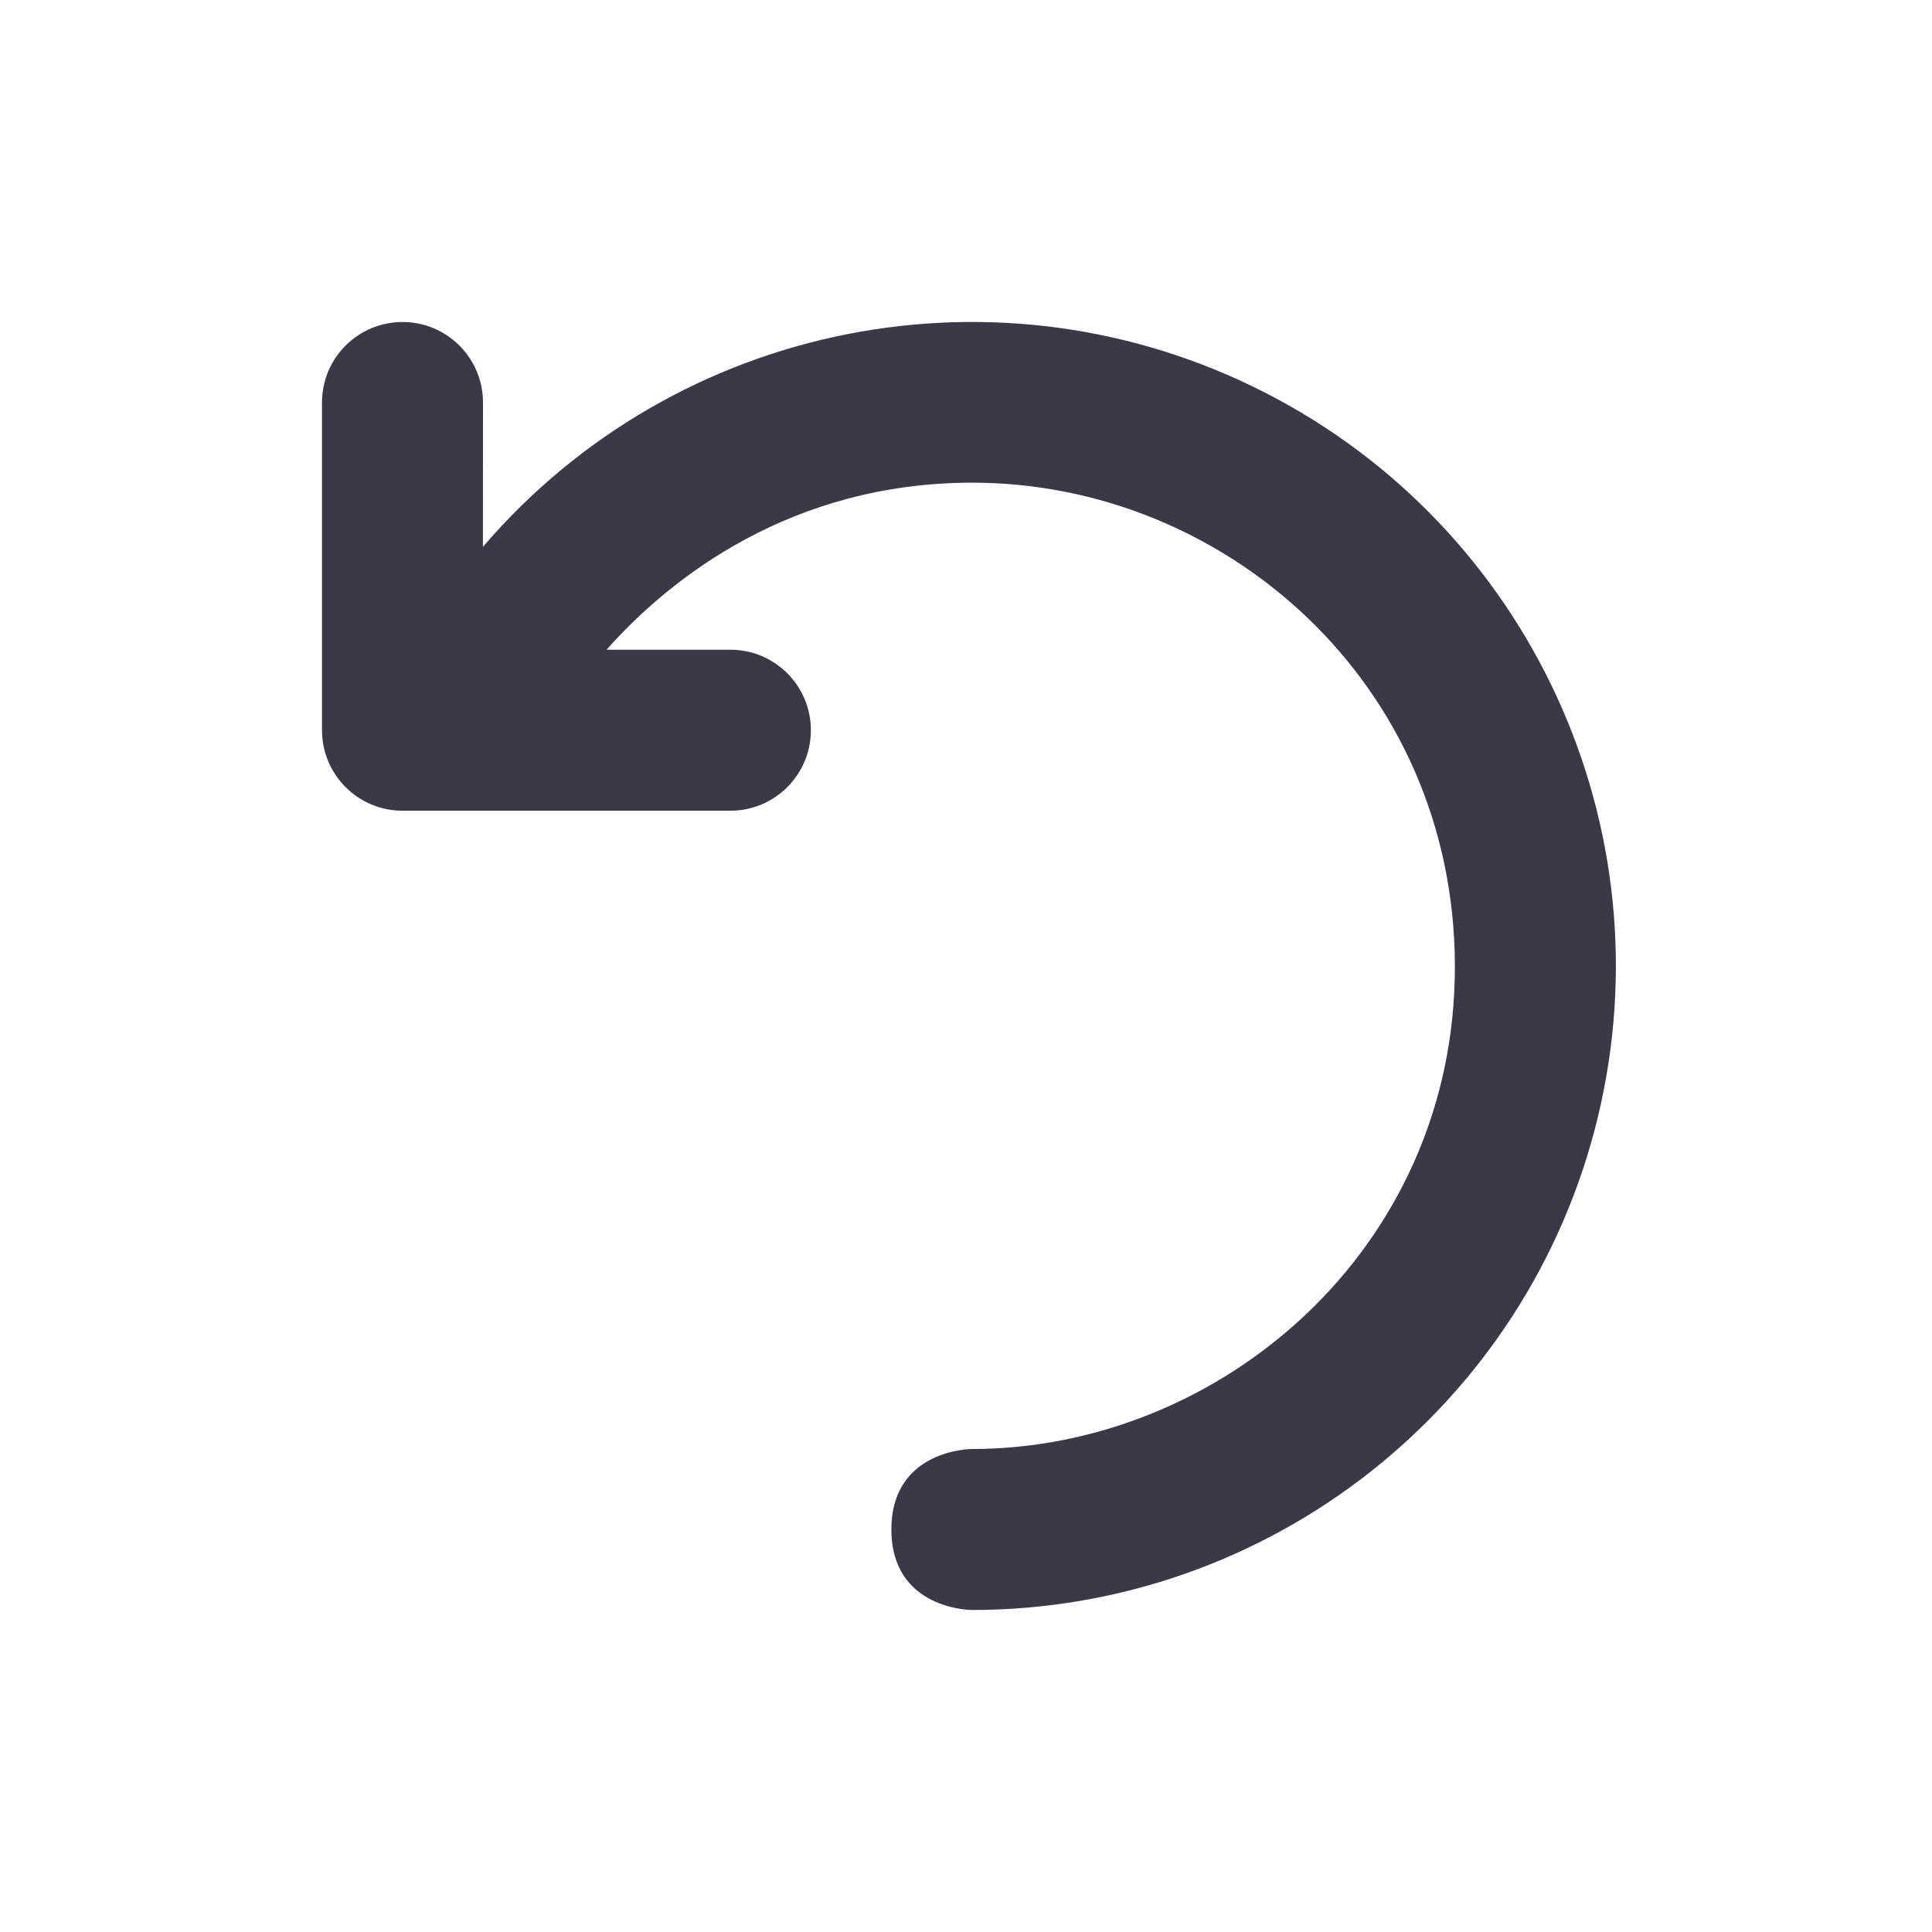
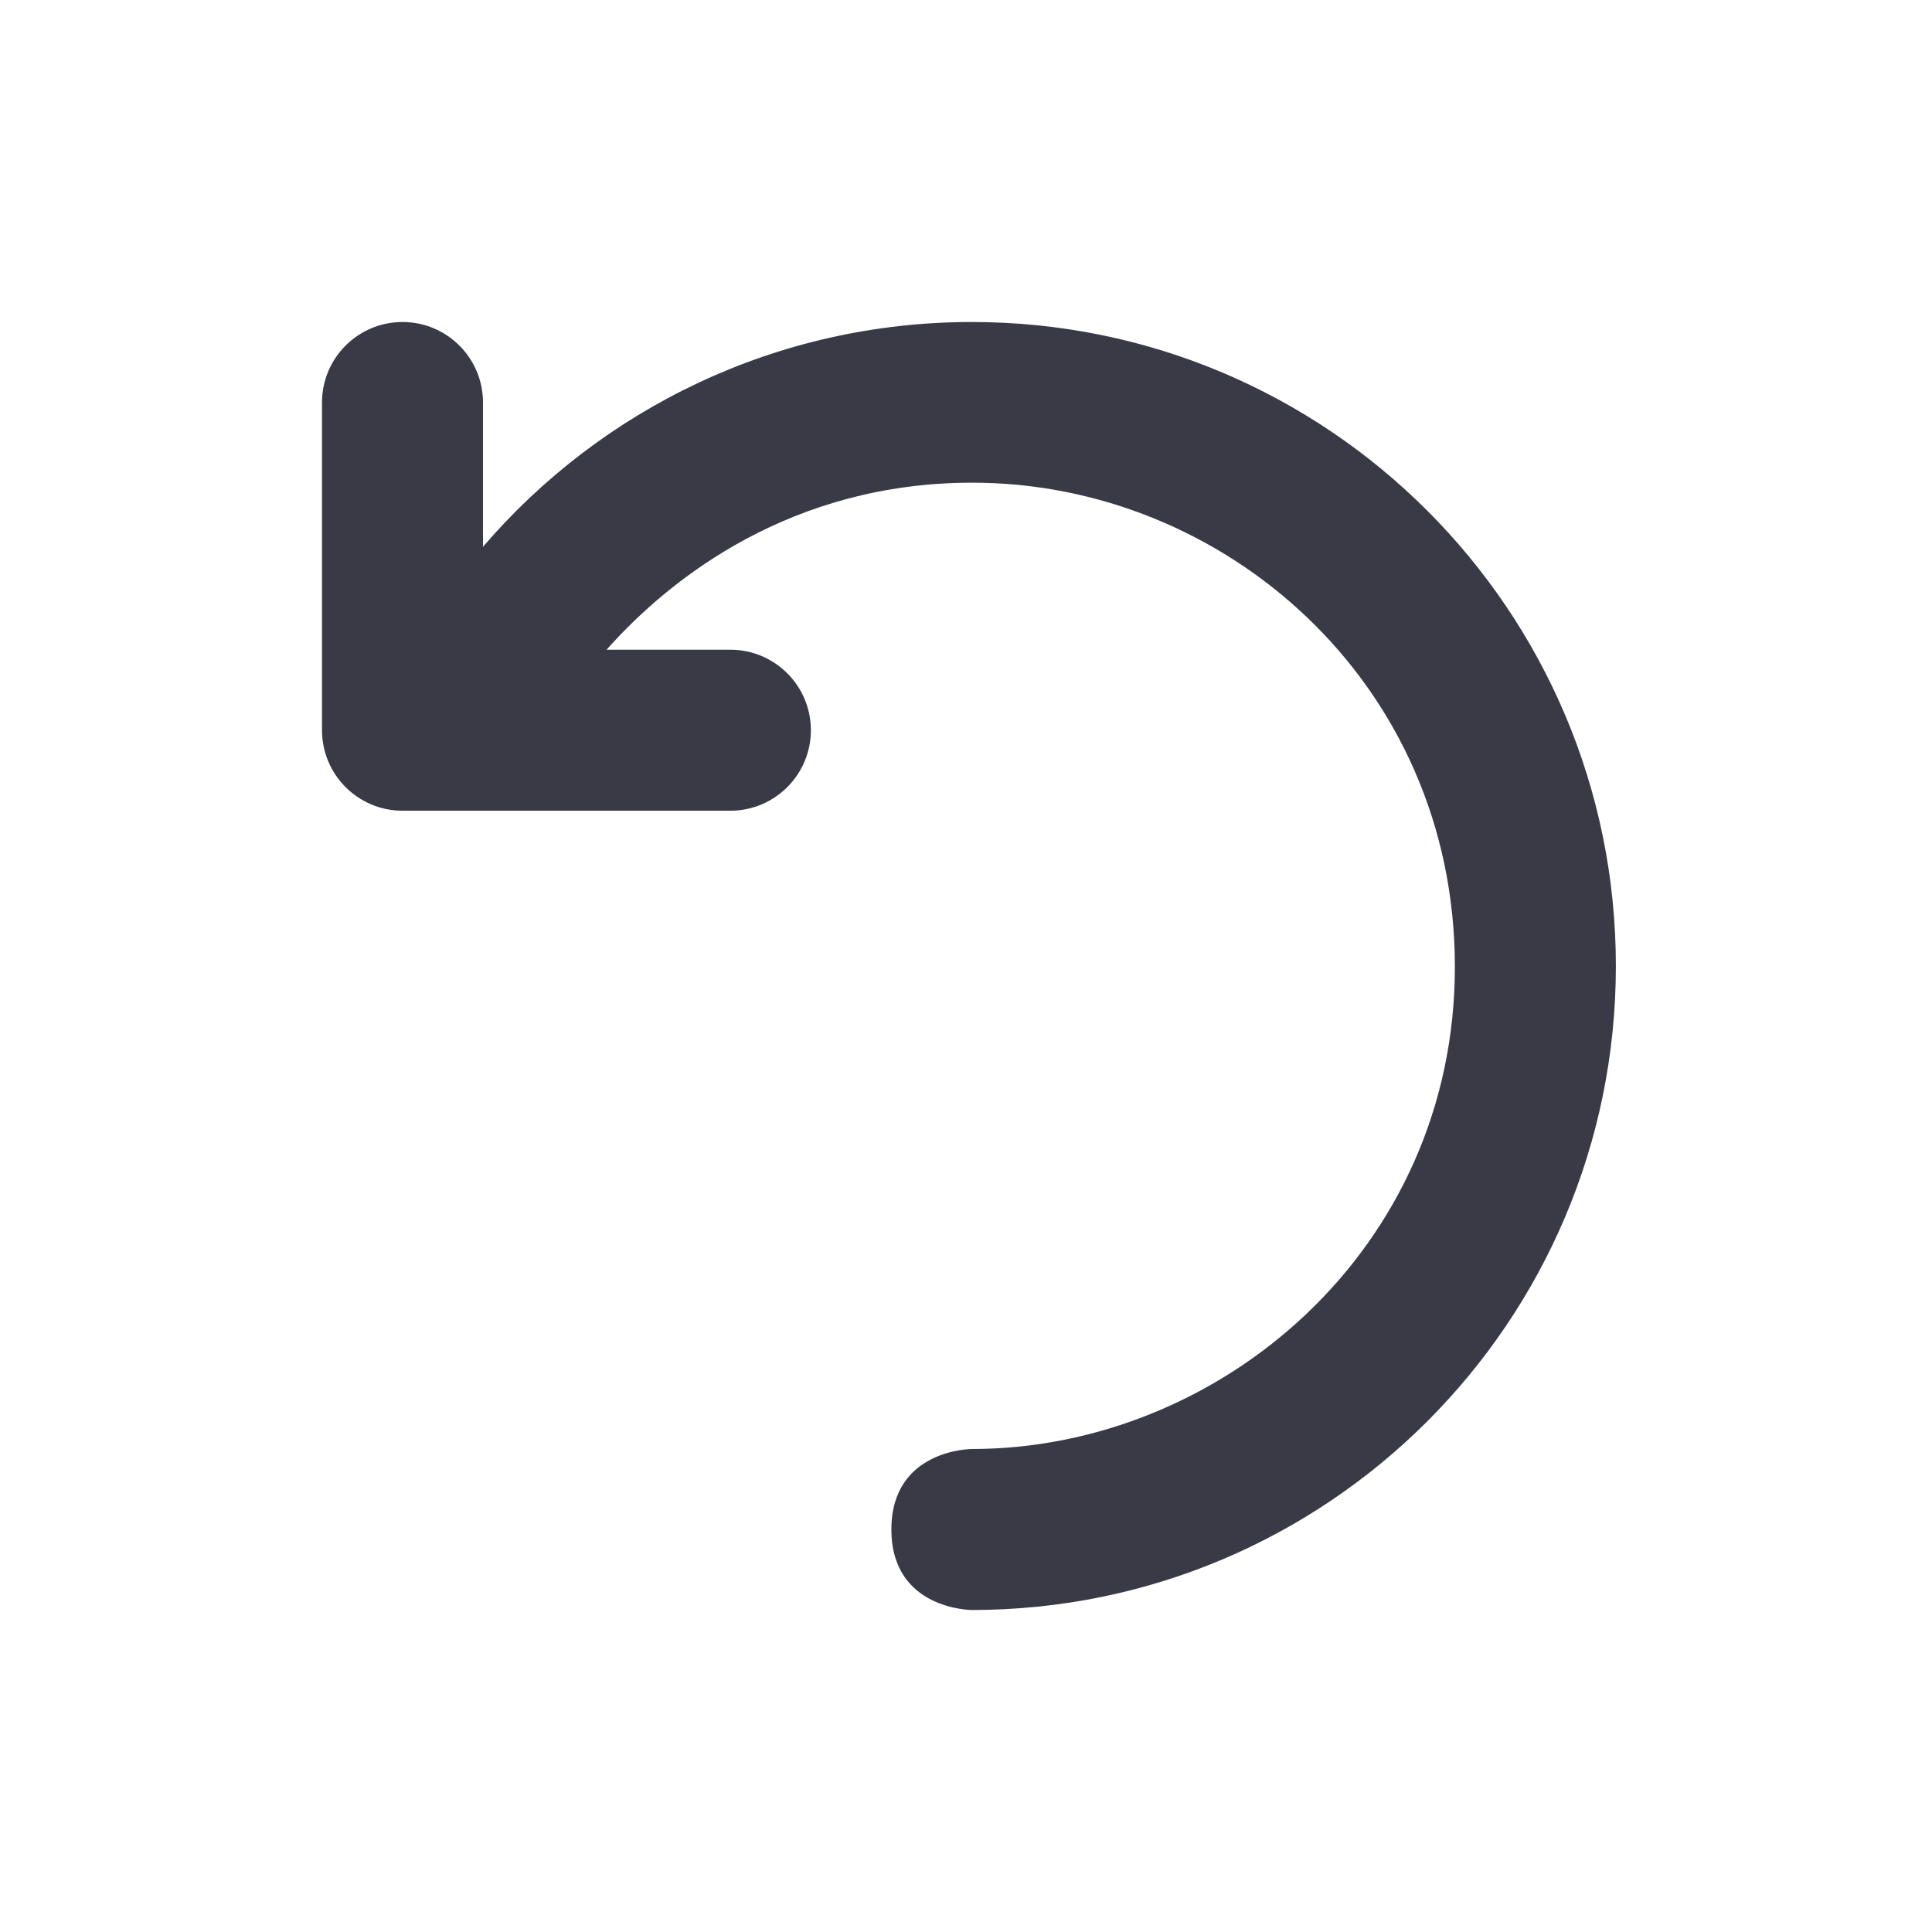
- <svg xmlns="http://www.w3.org/2000/svg" width="24" height="24" viewBox="0 0 24 24">
-   <path fill="#3A3A47" fill-rule="evenodd" d="M5 4a1 1 0 0 0-1 1v4.071a1 1 0 0 0 1 1h4.073a1 1 0 0 0 0-2H7.535c.803-.906 2.307-2.073 4.538-2.075 3.13-.003 5.994 2.484 6 6.004.006 3.52-2.919 6-6 6 0 0-1 0-1 1s1 1 1 1A8 8 0 1 0 5.999 6.793L6 5a1 1 0 0 0-1-1z" />
+ <svg xmlns="http://www.w3.org/2000/svg" width="24" height="24" viewBox="0 0 24 24" fill="none">
+   <path fill-rule="evenodd" clip-rule="evenodd" d="M7.535 8.071C8.339 7.165 9.843 5.998 12.073 5.996C15.204 5.993 18.067 8.48 18.073 12C18.079 15.52 15.154 18 12.073 18C12.073 18 11.073 18 11.073 19C11.073 20 12.073 20 12.073 20C16.491 20 20.073 16.418 20.073 12C20.073 7.582 16.491 4 12.073 4C9.644 4 7.467 5.083 6 6.792V5C6 4.448 5.552 4 5 4C4.448 4 4 4.448 4 5V9.071C4 9.623 4.448 10.071 5 10.071H9.073C9.625 10.071 10.073 9.623 10.073 9.071C10.073 8.519 9.625 8.071 9.073 8.071H7.535Z" fill="#3A3A47" />
</svg>
